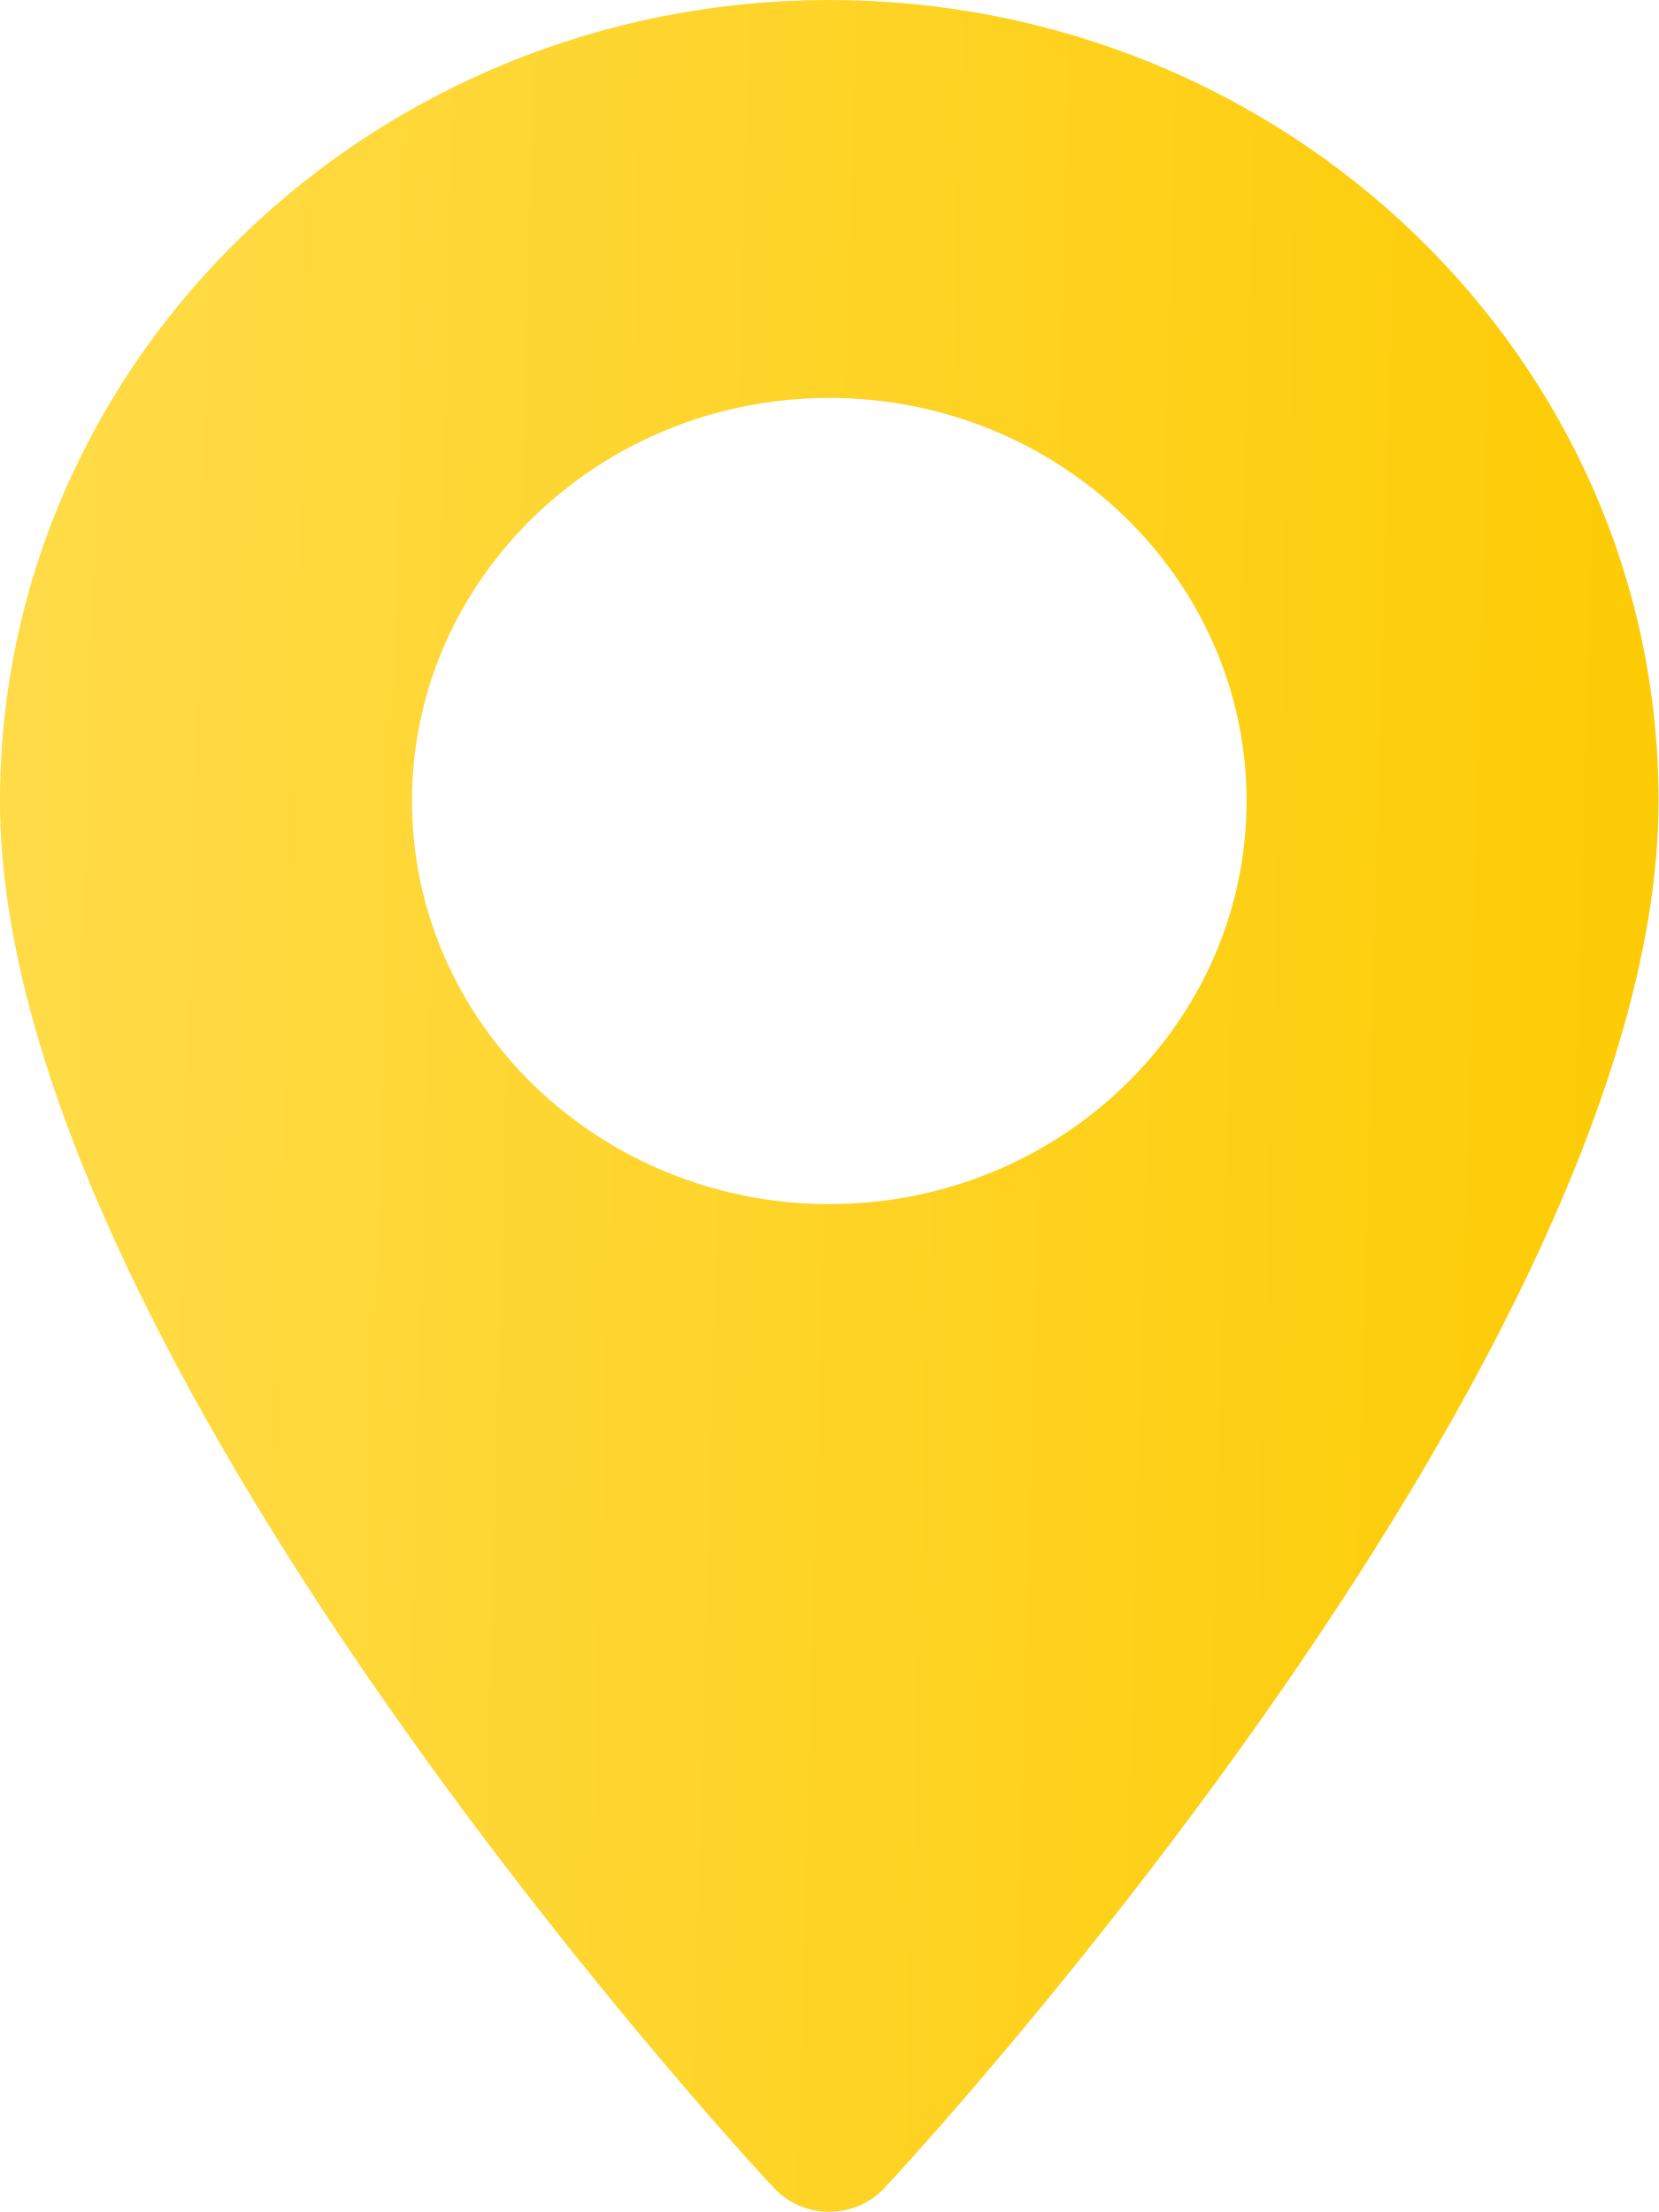
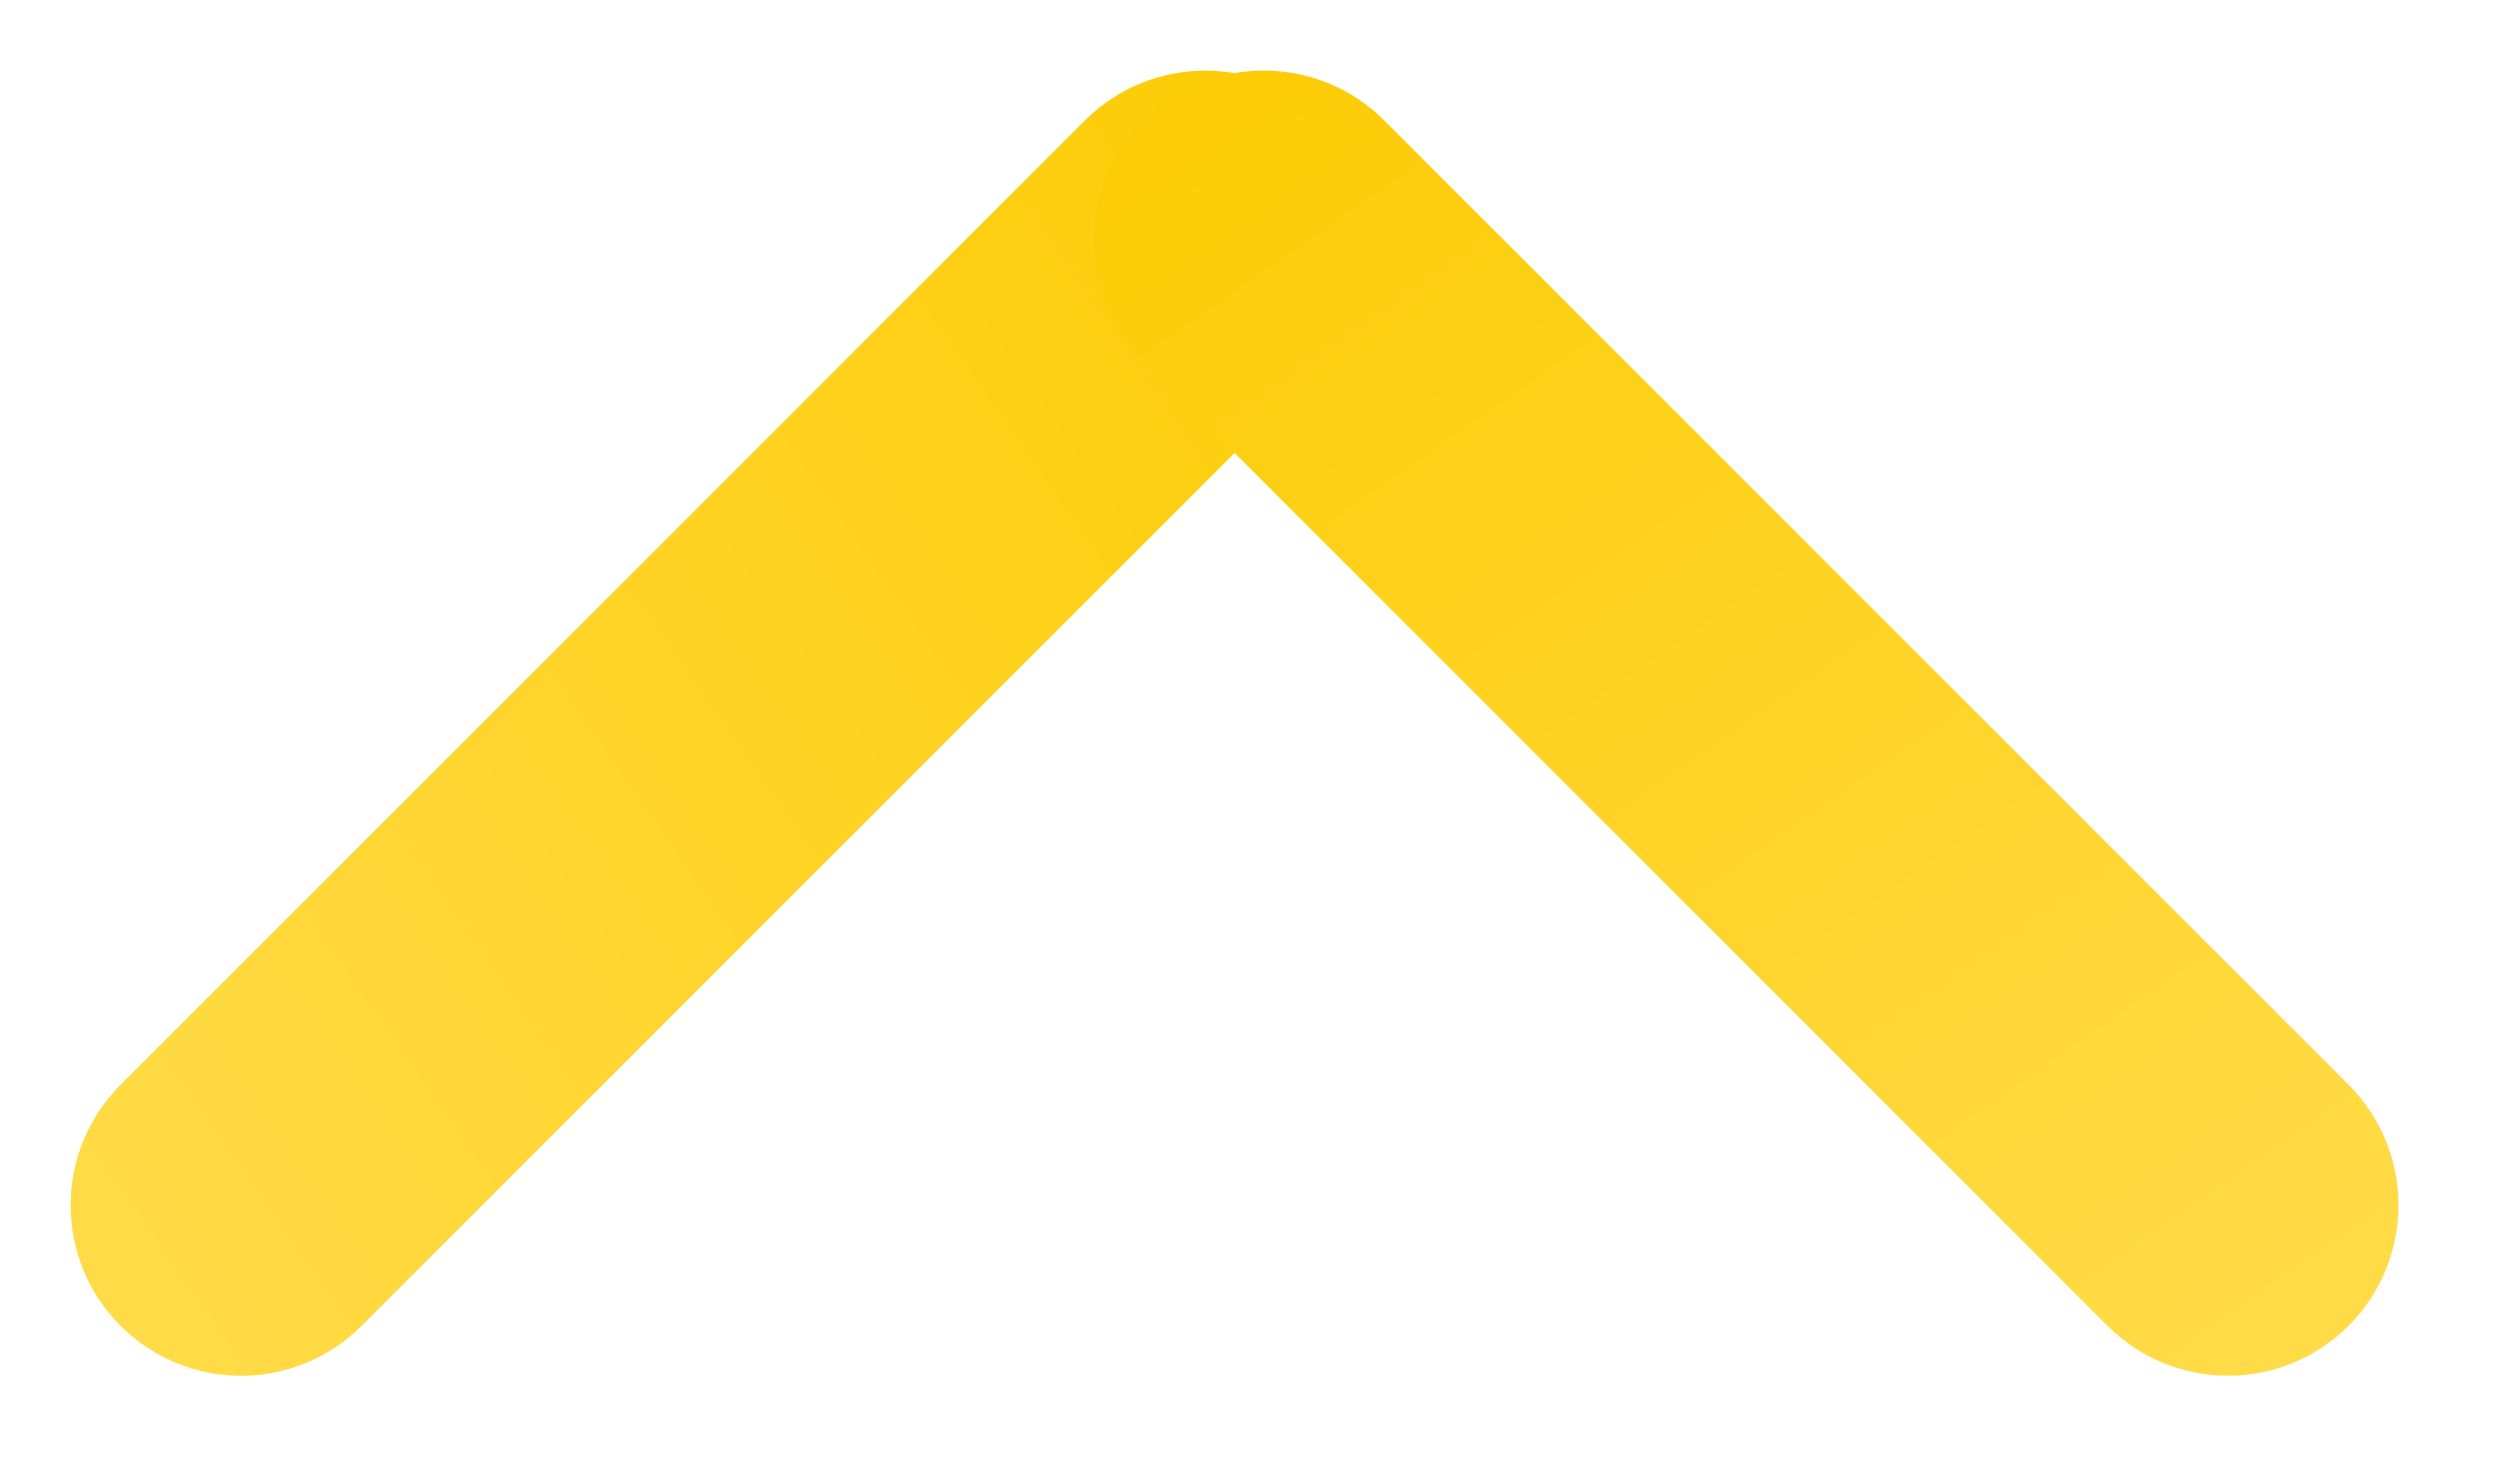
- <svg xmlns="http://www.w3.org/2000/svg" width="15" height="20" viewBox="0 0 15 20" fill="none">
-   <path d="M7.498 0C3.365 0 0 3.25 0 7.242C0 12.199 6.709 19.477 6.996 19.781C7.263 20.07 7.733 20.07 7.999 19.781C8.287 19.473 14.996 12.199 14.996 7.242C15 3.25 11.635 0 7.498 0ZM7.498 10.887C5.419 10.887 3.725 9.25 3.725 7.242C3.725 5.234 5.419 3.598 7.498 3.598C9.577 3.598 11.271 5.234 11.271 7.242C11.271 9.25 9.581 10.887 7.498 10.887Z" fill="url(#paint0_linear_118_469)" />
+ <svg xmlns="http://www.w3.org/2000/svg" width="22" height="13" viewBox="0 0 22 13" fill="none">
+   <rect y="10.607" width="15" height="3" rx="1.5" transform="rotate(-45 0 10.6066)" fill="url(#paint0_linear_118_451)" />
+   <rect x="19.607" y="12.728" width="15" height="3" rx="1.5" transform="rotate(-135 19.6067 12.7279)" fill="url(#paint1_linear_118_451)" />
  <defs>
-     <linearGradient id="paint0_linear_118_469" x1="0.49" y1="1.13503e-05" x2="14.986" y2="0.391" gradientUnits="userSpaceOnUse">
+     <linearGradient id="paint0_linear_118_451" x1="0.49" y1="10.607" x2="14.546" y2="13.134" gradientUnits="userSpaceOnUse">
+       <stop stop-color="#FFDB47" />
+       <stop offset="1" stop-color="#FDCC06" />
+     </linearGradient>
+     <linearGradient id="paint1_linear_118_451" x1="20.097" y1="12.728" x2="34.153" y2="15.255" gradientUnits="userSpaceOnUse">
      <stop stop-color="#FFDB47" />
      <stop offset="1" stop-color="#FDCC06" />
    </linearGradient>
  </defs>
</svg>
